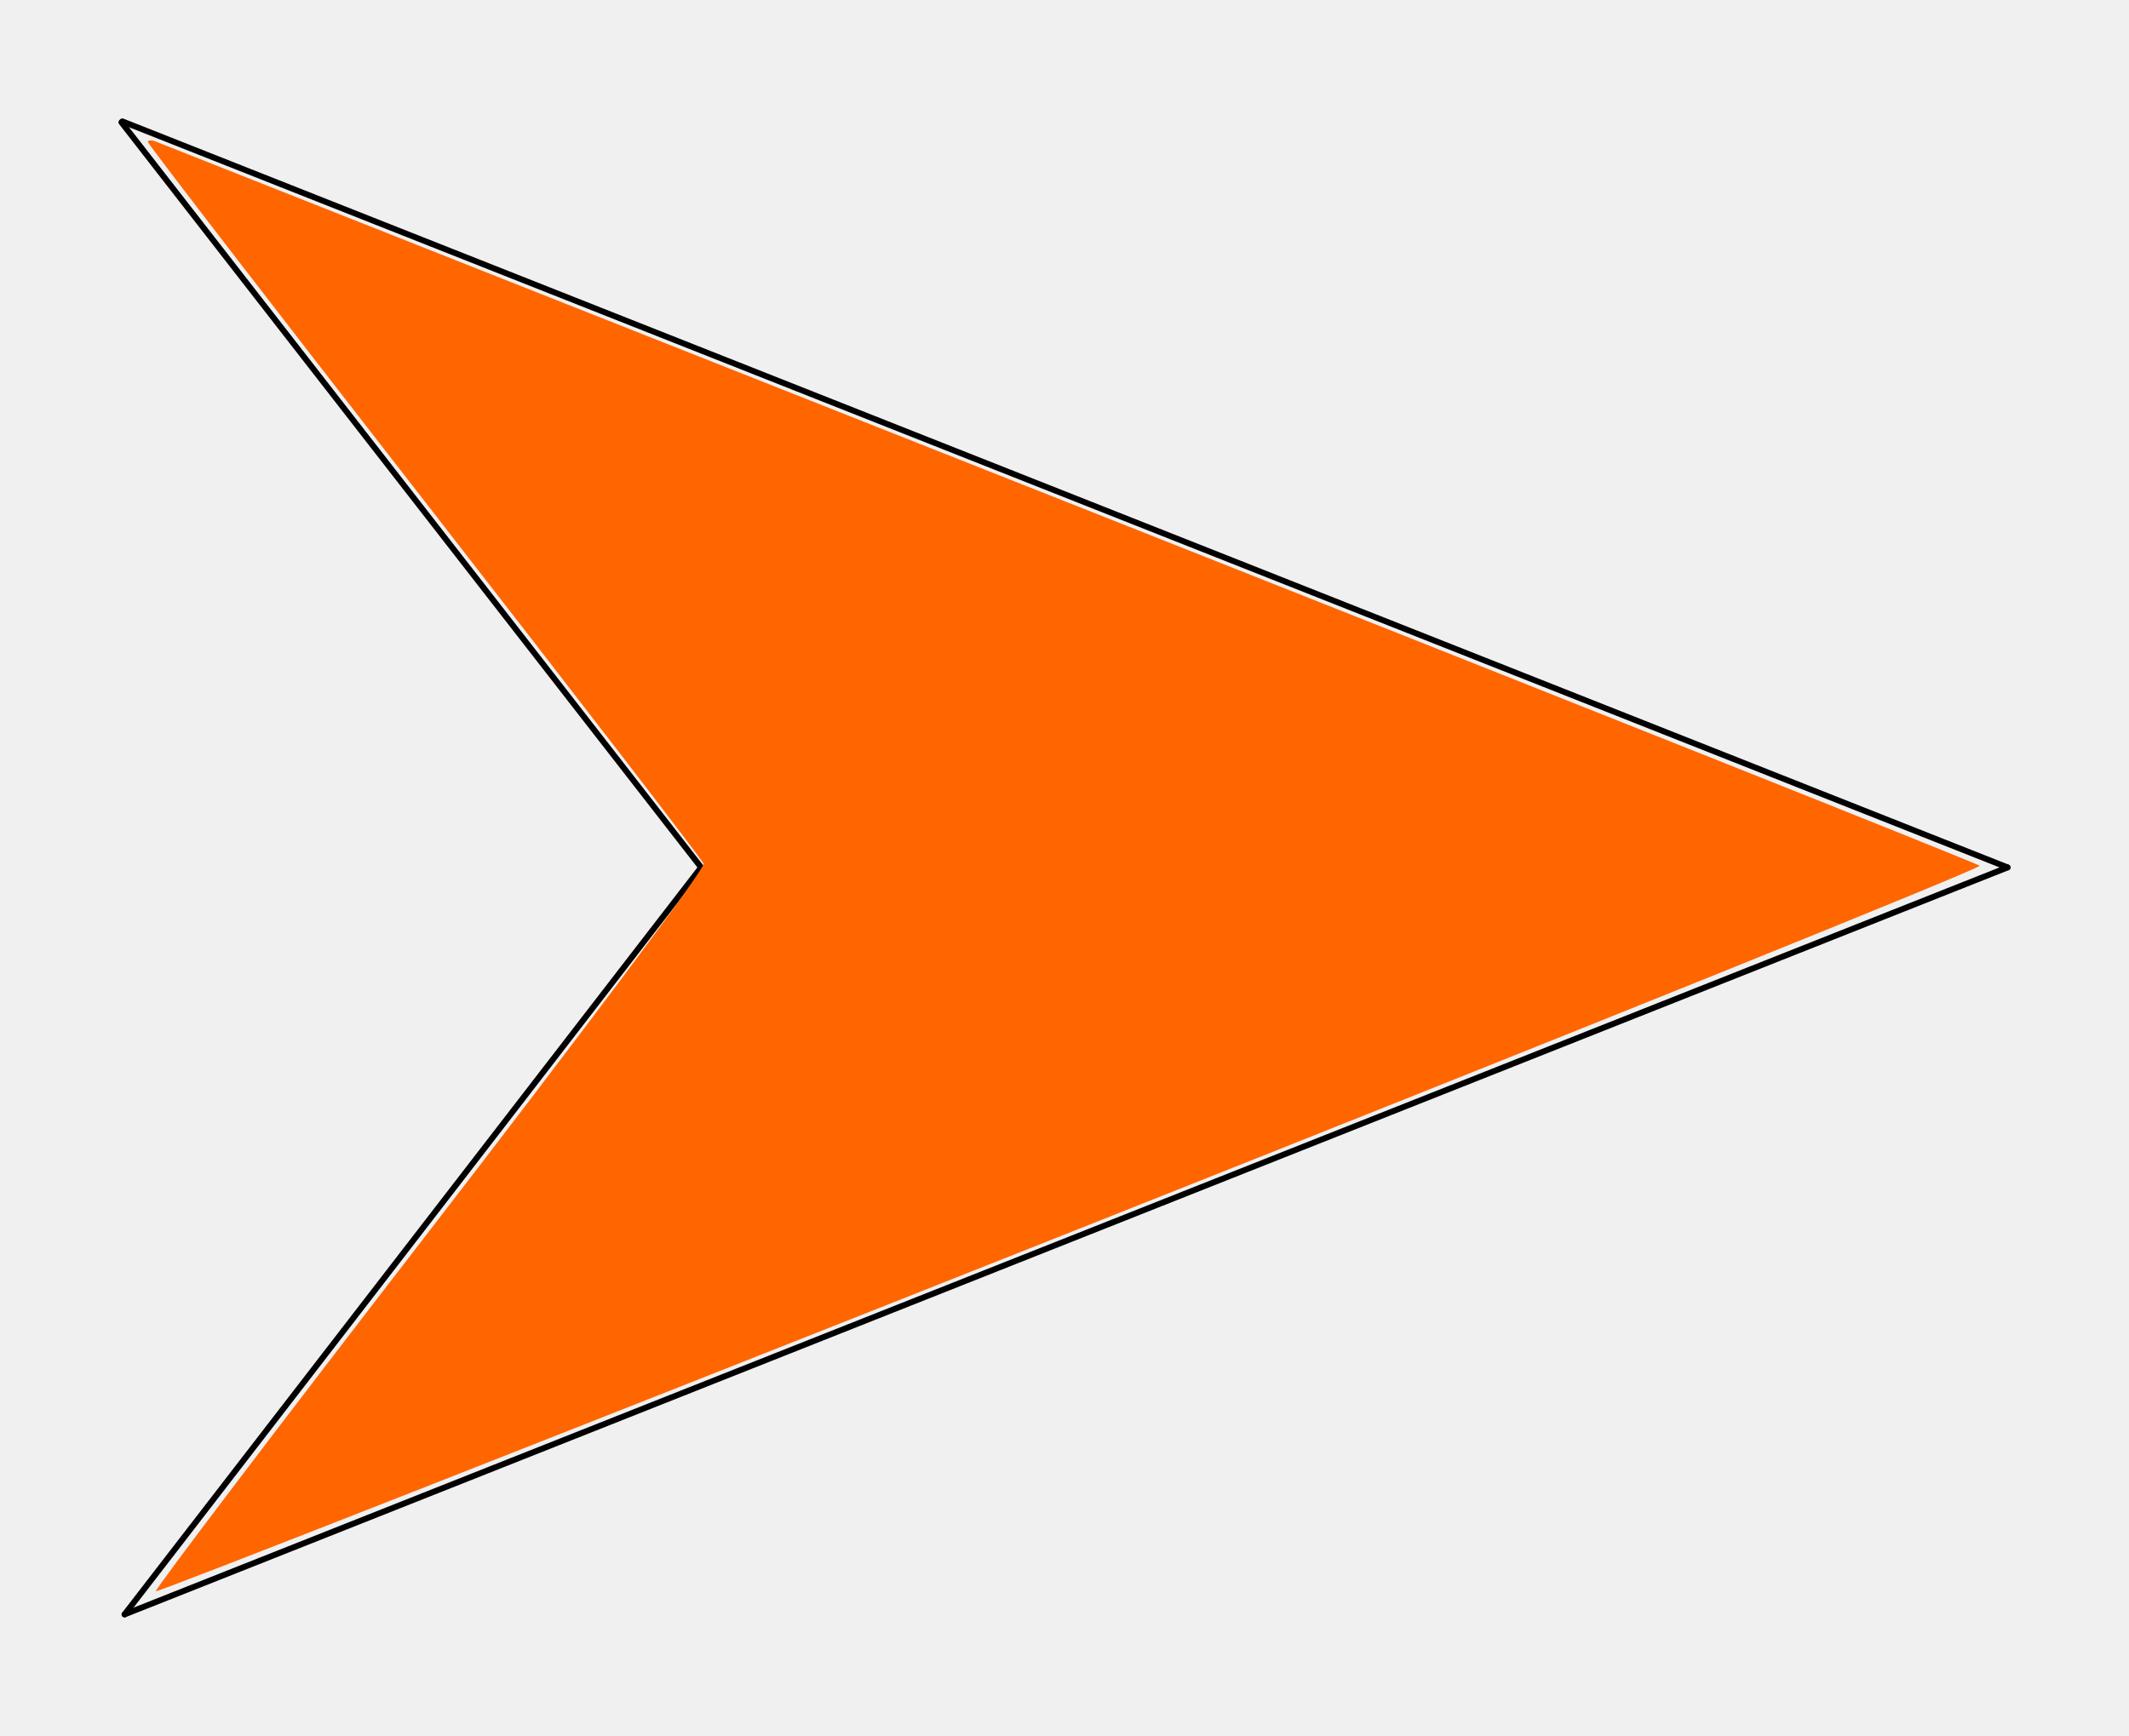
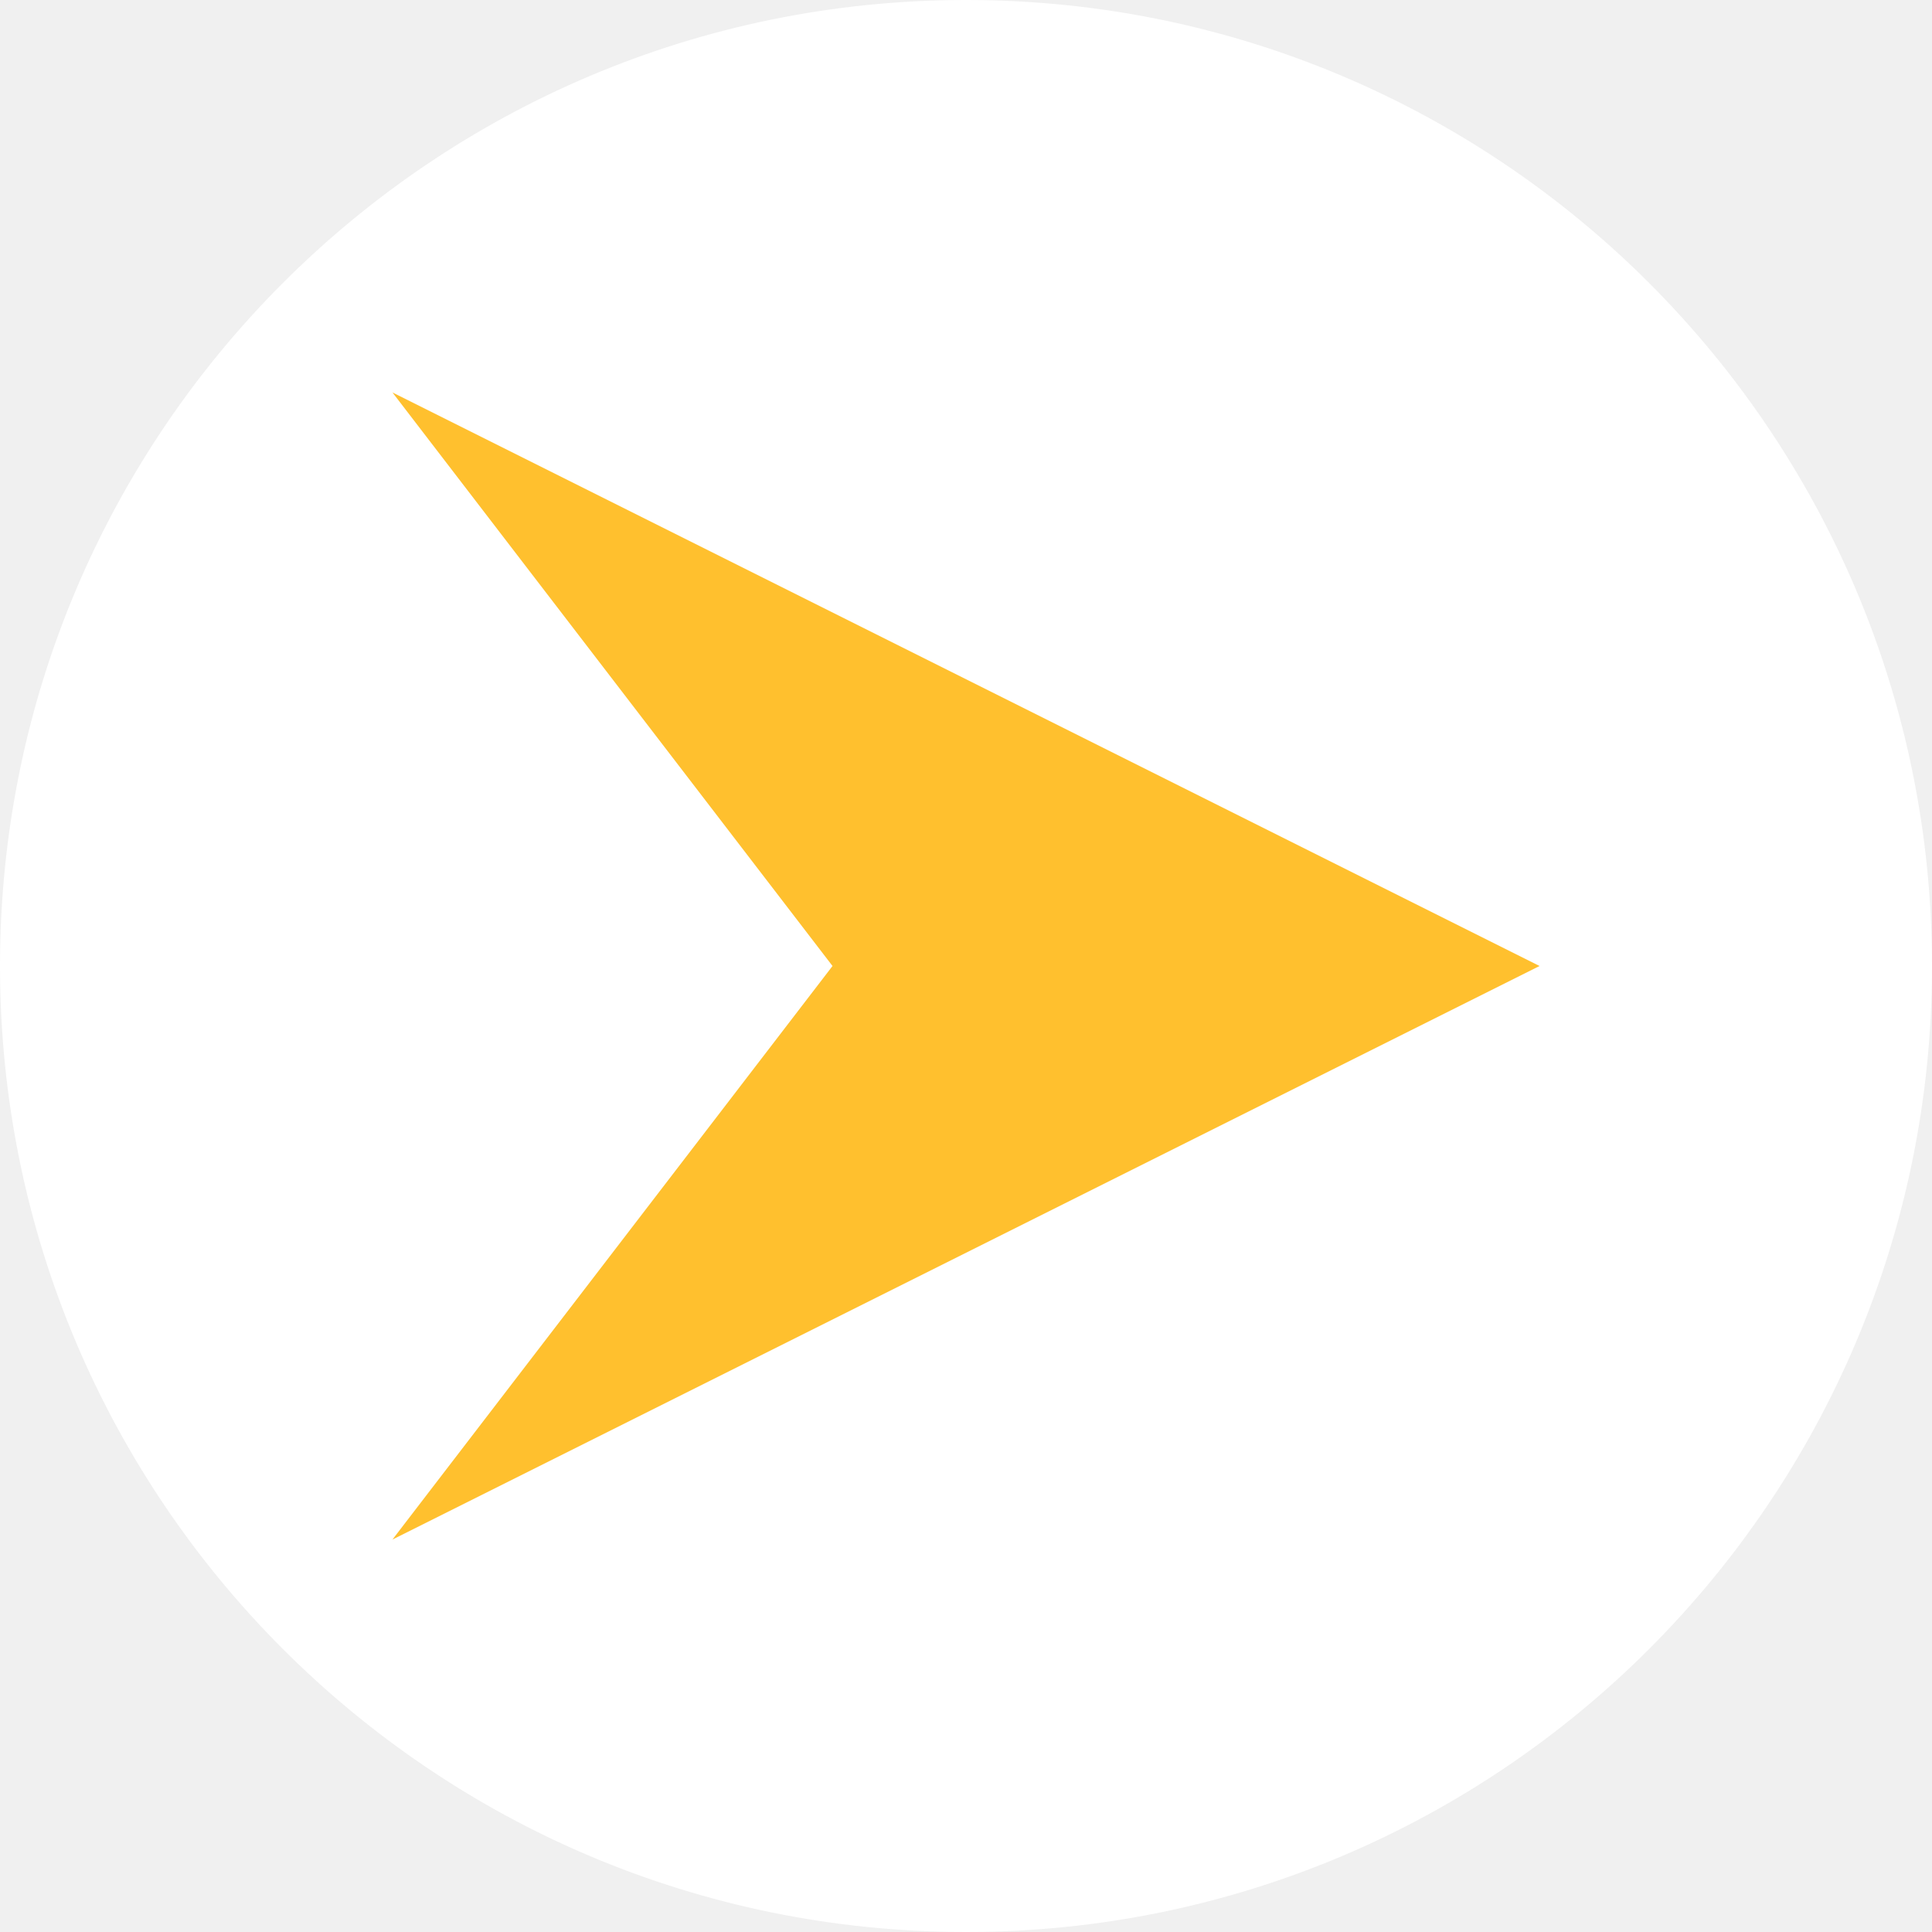
- <svg xmlns="http://www.w3.org/2000/svg" width="179.712mm" height="146.555mm" viewBox="0 0 179.712 146.555" version="1.1" id="svg8">
-   <defs id="defs2" />
-   <g id="layer1" transform="translate(-24.11134,-76.68016)">
-     <path style="fill:none;stroke:#000000;stroke-width:0.5;stroke-linecap:round;stroke-linejoin:miter;stroke-miterlimit:4;stroke-dasharray:none;stroke-opacity:1" d="M 34.361,87.005 83.294,149.917 34.627,212.986" id="path16" />
-     <path style="fill:none;stroke:#000000;stroke-width:0.5;stroke-linecap:round;stroke-linejoin:miter;stroke-miterlimit:4;stroke-dasharray:none;stroke-opacity:1" d="M 193.573,149.917 34.627,212.986" id="path18" />
-     <path style="fill:none;stroke:#000000;stroke-width:0.5;stroke-linecap:round;stroke-linejoin:miter;stroke-miterlimit:4;stroke-dasharray:none;stroke-opacity:1" d="M 193.573,149.917 34.44,86.93" id="path20" />
-     <path style="fill:#ff6600;stroke-width:1;stroke-linecap:round;stroke-miterlimit:4;stroke-dasharray:none" d="m 37.26,88.632 c 0.364,0.146 35.071,13.883 77.126,30.527 42.056,16.643 76.629,30.42 76.831,30.615 0.201,0.195 -34.305,14.108 -76.68,30.918 -42.375,16.81 -77.147,30.463 -77.271,30.34 -0.123,-0.123 10.289,-13.842 23.138,-30.486 C 73.253,163.903 83.65,149.982 83.508,149.612 83.366,149.242 72.753,135.449 59.924,118.962 47.095,102.474 36.598,88.845 36.598,88.675 c 4e-6,-0.17 0.298,-0.189 0.661,-0.043 z" id="path851" />
+ <svg xmlns="http://www.w3.org/2000/svg" width="100%" height="100%" viewBox="0 0 128 128" version="1.1" xml:space="preserve" style="fill-rule:evenodd;clip-rule:evenodd;stroke-linejoin:round;stroke-miterlimit:2;">
+   <circle cx="64" cy="64" r="64" style="fill:white;" />
+   <g transform="matrix(0,1.46078,-1.46078,0,157.49,-29.49)">
+     <g id="E">
+       <path id="Arrow" d="M90.013,90.013L64,70.054L37.987,90.013L64,37.987L90.013,90.013Z" style="fill:rgb(255,192,46);" />
+     </g>
  </g>
</svg>
